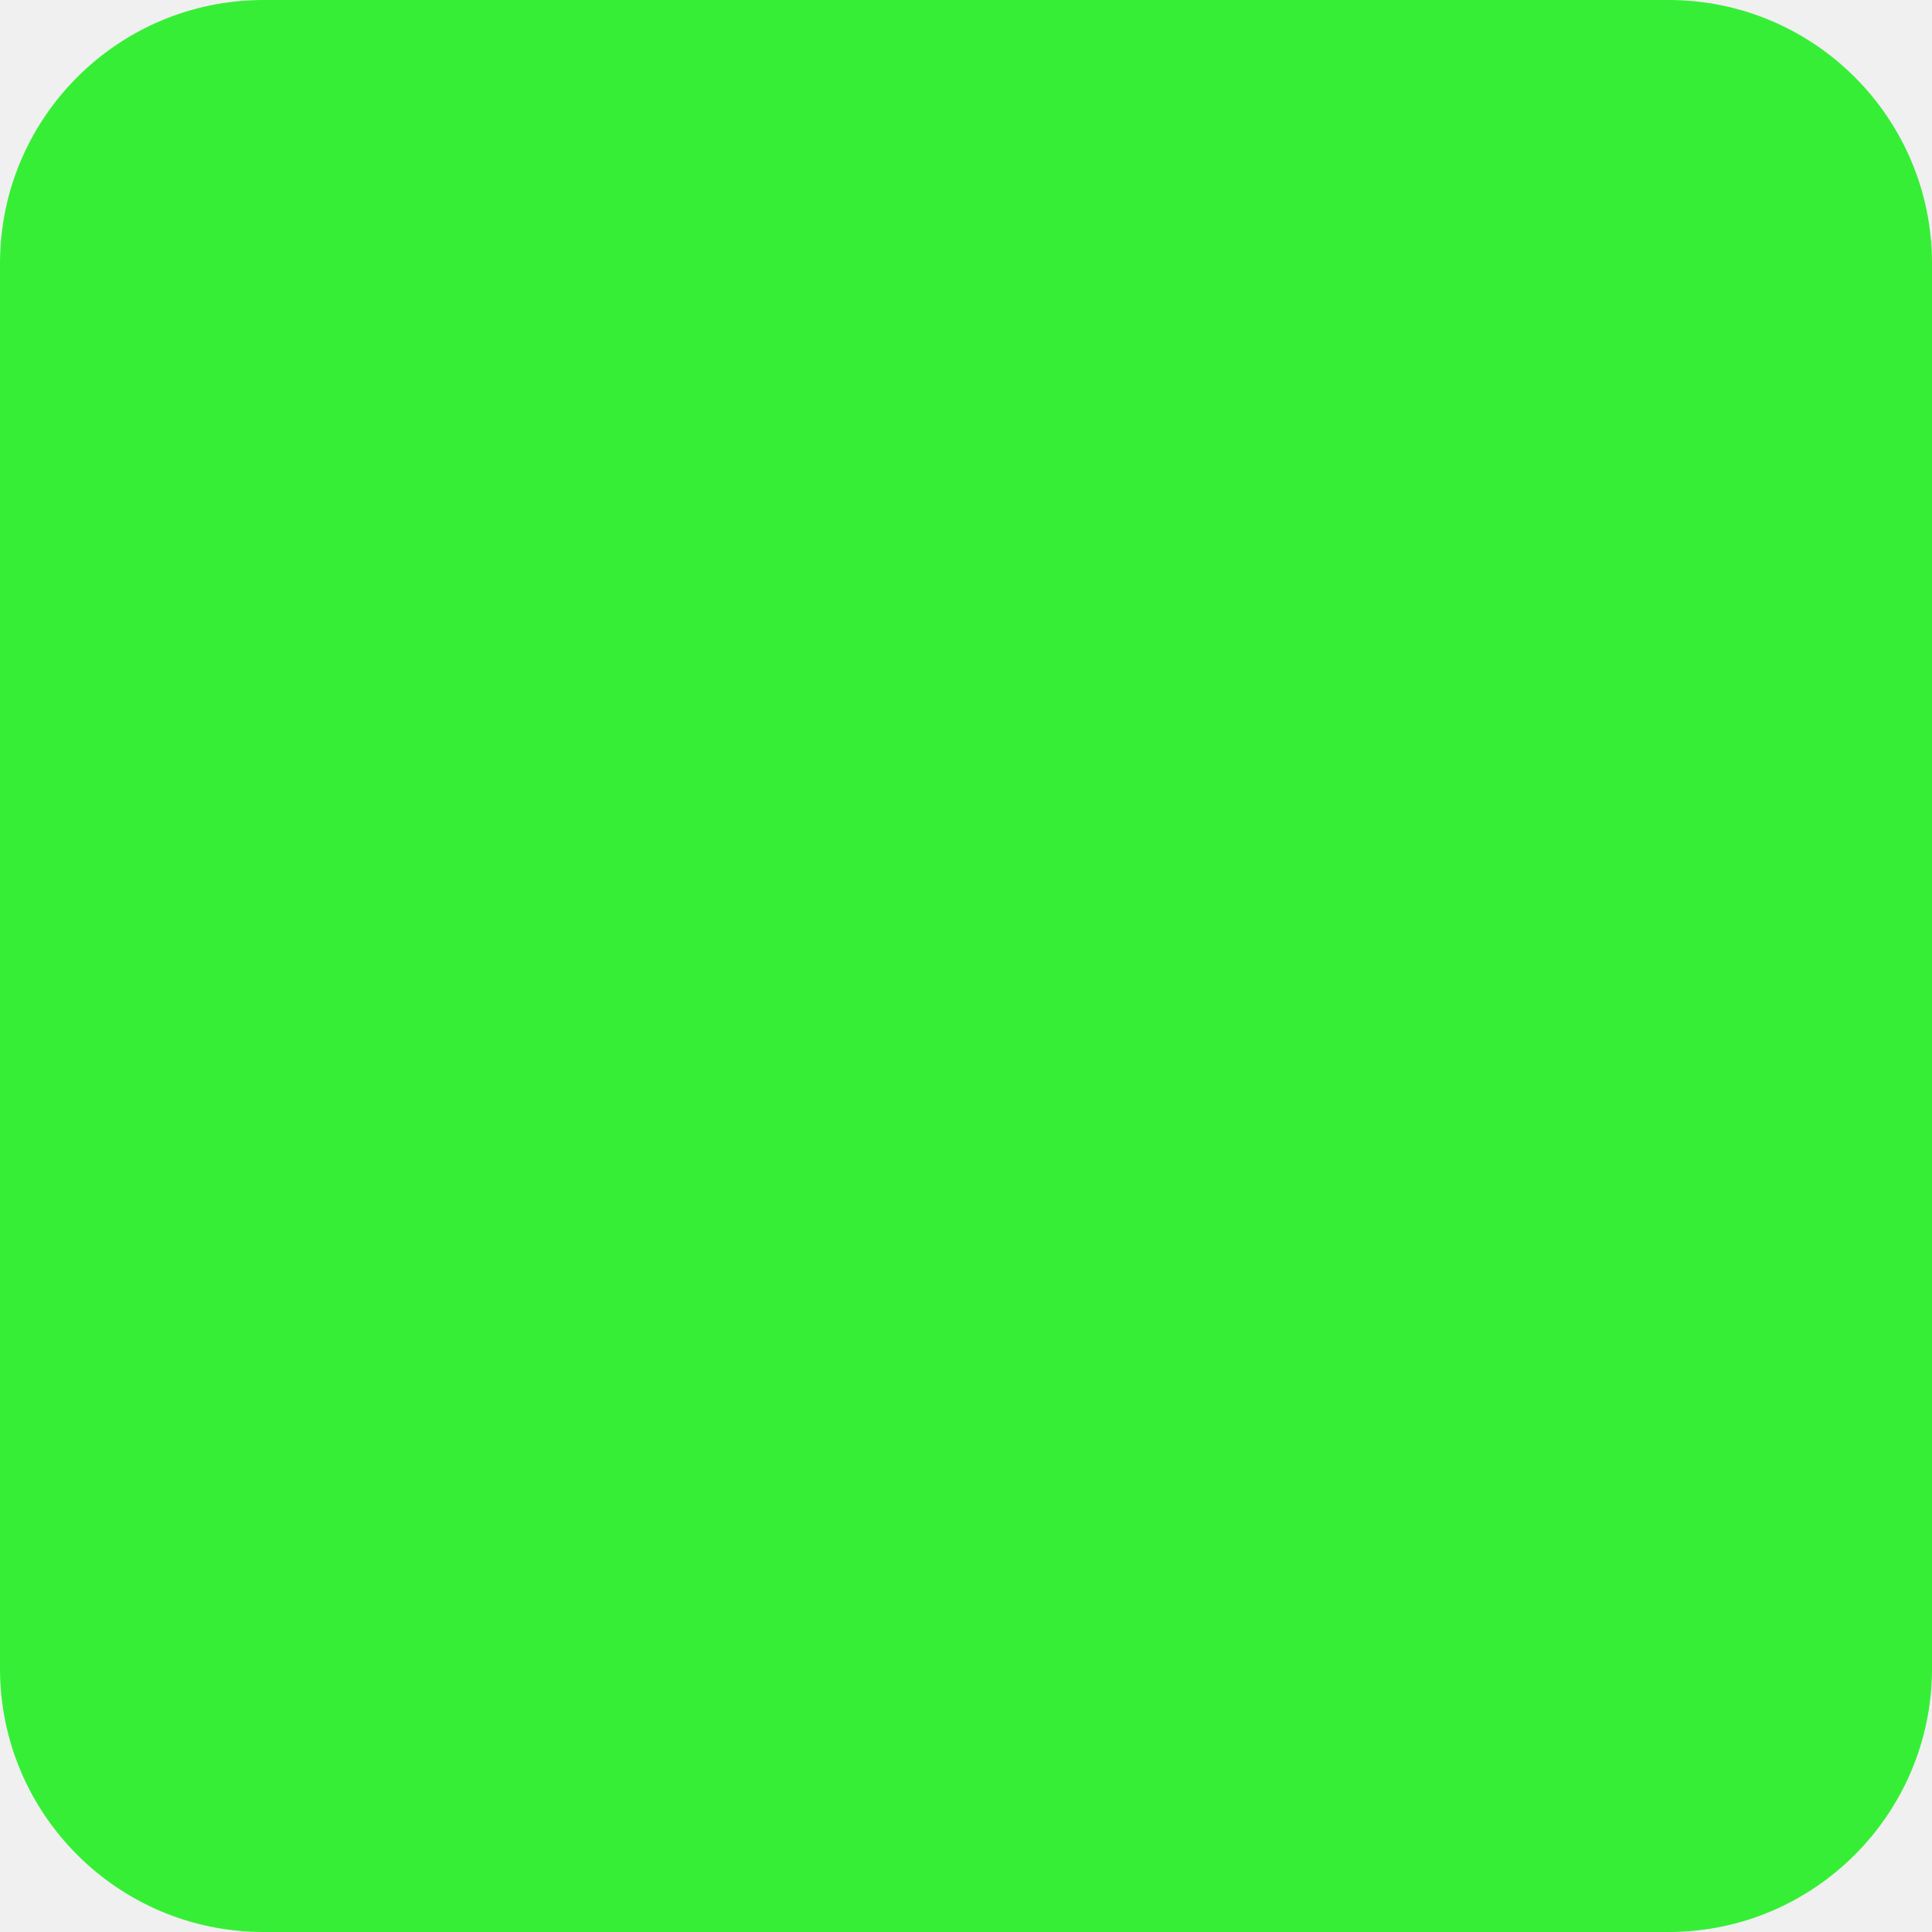
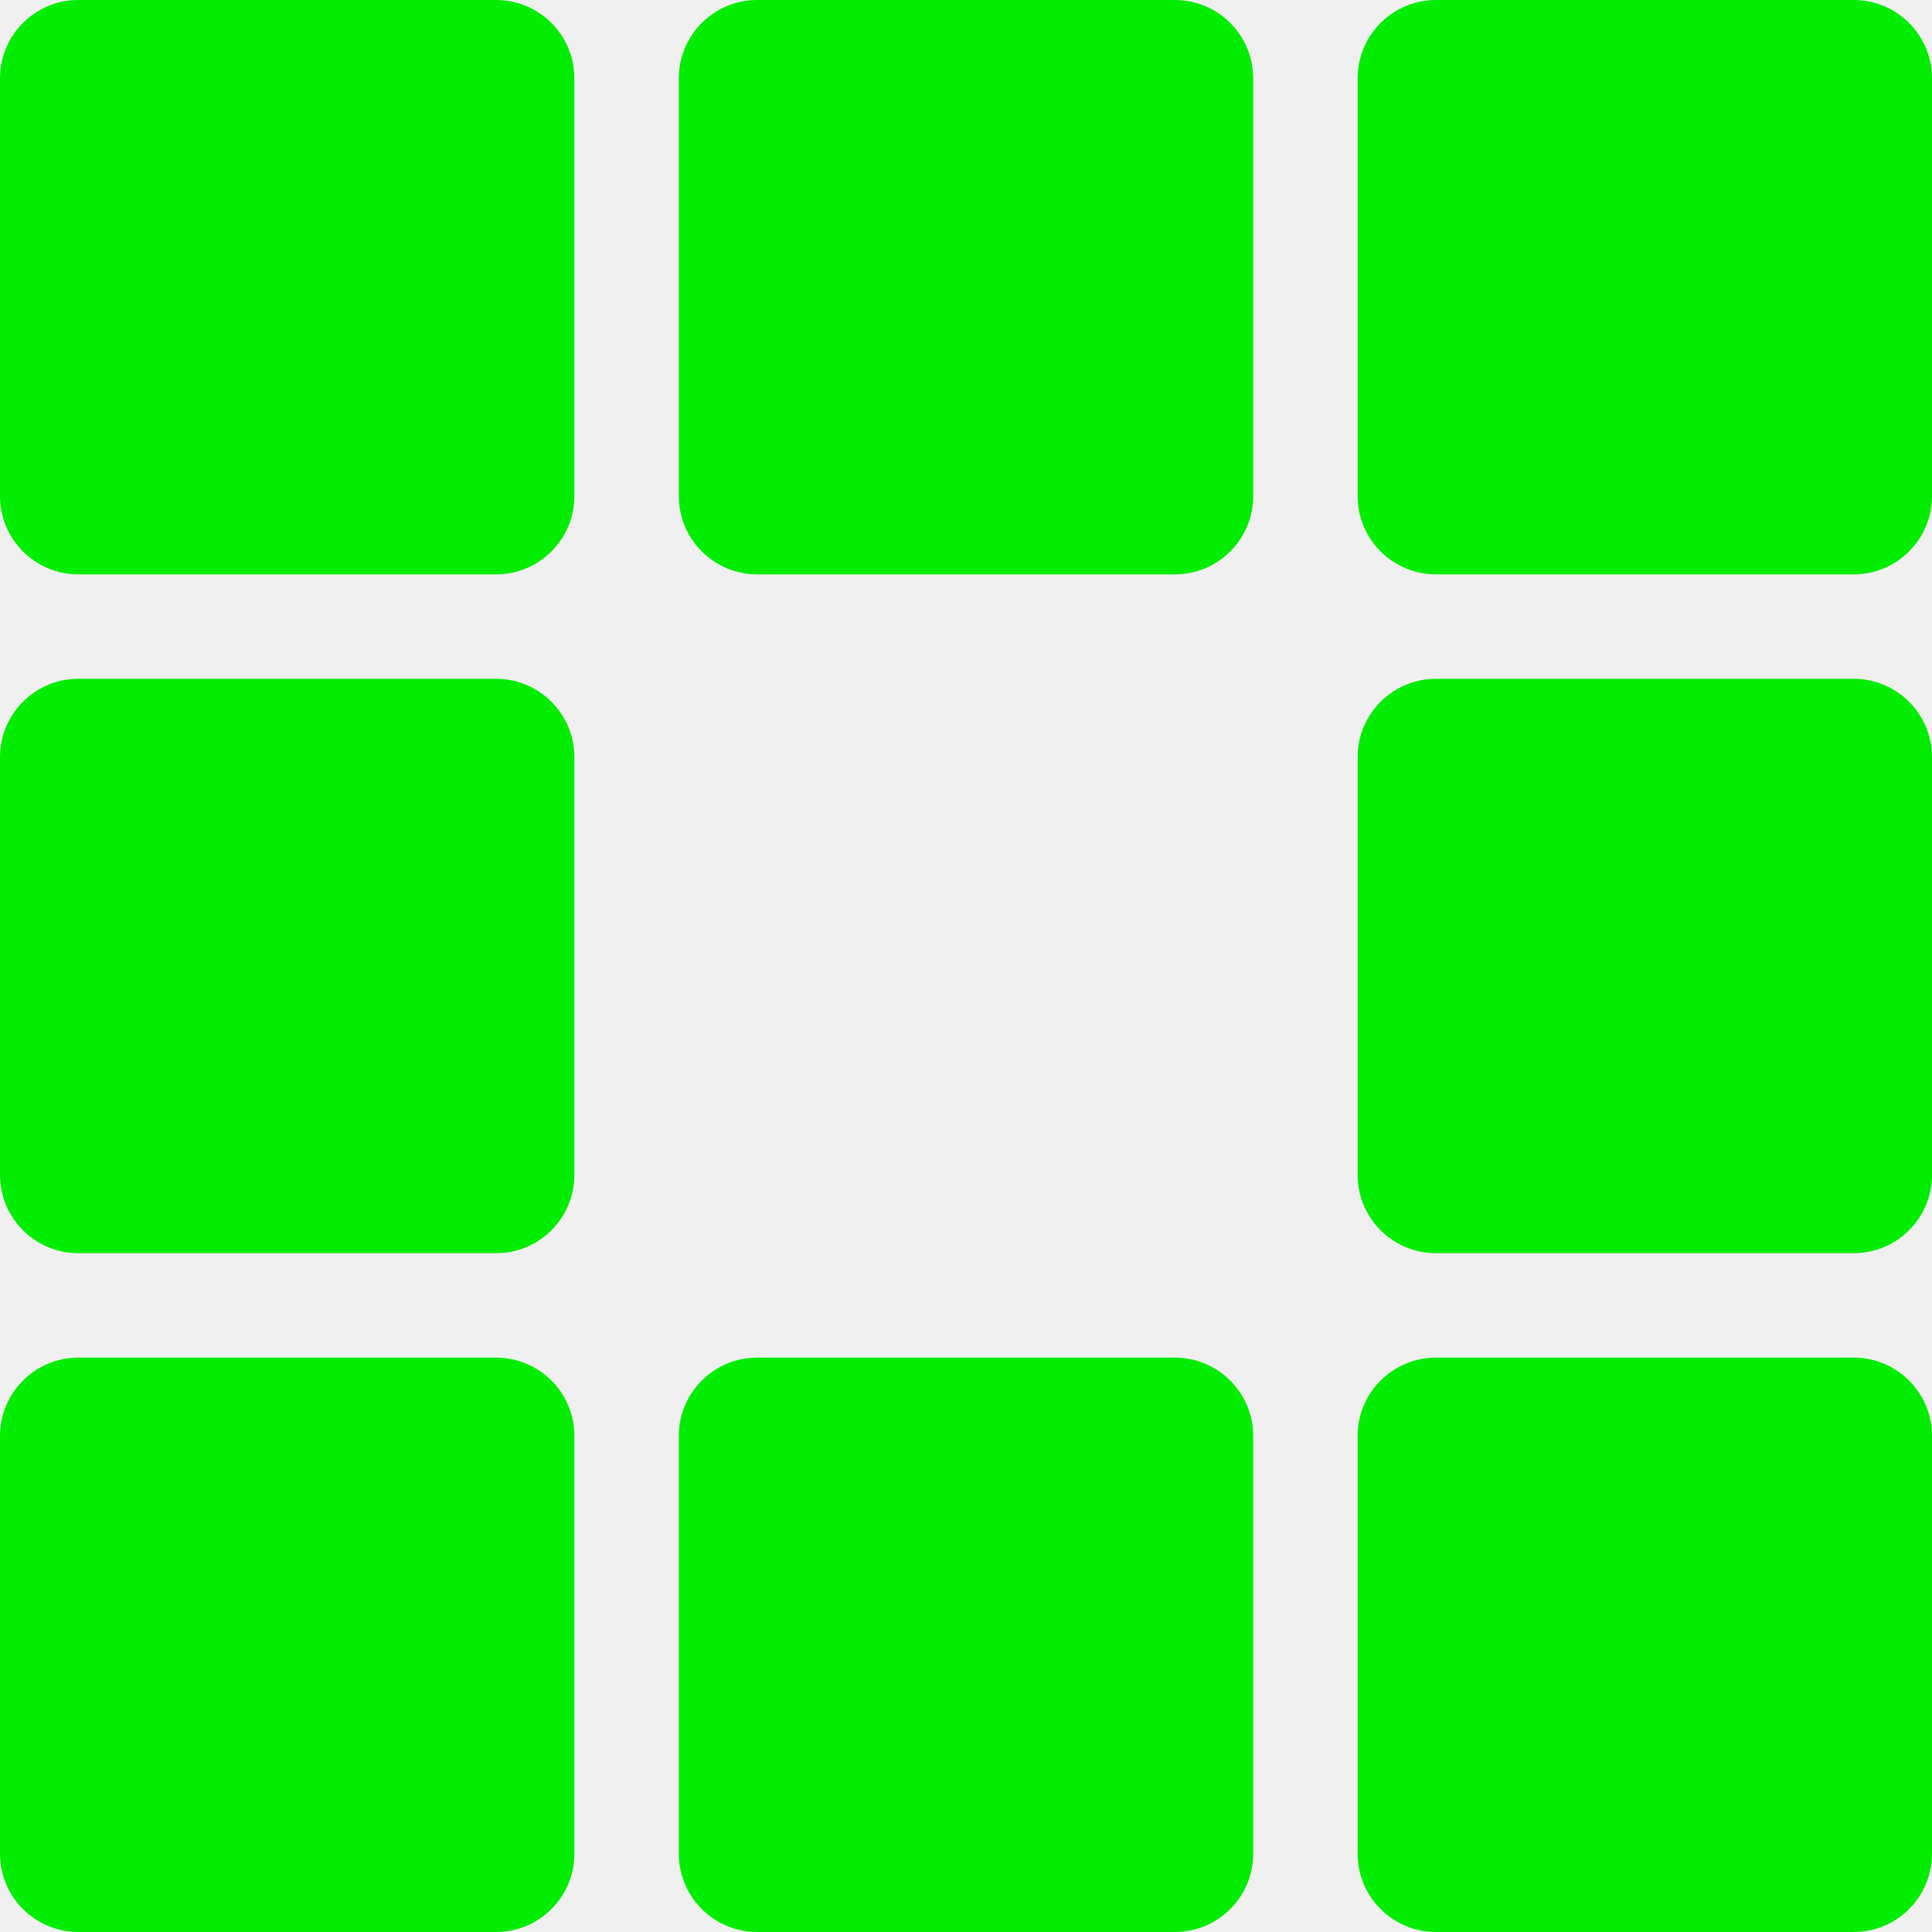
- <svg xmlns="http://www.w3.org/2000/svg" width="11" height="11" viewBox="0 0 11 11" fill="none">
-   <path opacity="0.78" d="M9.5 0H1.5C0.672 0 0 0.672 0 1.5V9.5C0 10.328 0.672 11 1.5 11H9.5C10.328 11 11 10.328 11 9.5V1.5C11 0.672 10.328 0 9.5 0Z" fill="#03ED02" />
+ <svg xmlns="http://www.w3.org/2000/svg" width="37" height="37" viewBox="0 0 37 37" fill="none">
+   <g clip-path="url(#clip0_84_26)">
+     <path d="M9.5 0H1.5C0.672 0 0 0.672 0 1.5V9.5C0 10.328 0.672 11 1.5 11H9.5C10.328 11 11 10.328 11 9.5V1.5C11 0.672 10.328 0 9.5 0Z" fill="#03ED02" />
+     <path d="M35.5 26H27.5C26.672 26 26 26.672 26 27.5V35.5C26 36.328 26.672 37 27.5 37H35.5C36.328 37 37 36.328 37 35.5V27.5C37 26.672 36.328 26 35.5 26Z" fill="#03ED02" />
+     <path d="M35.5 13H27.5C26.672 13 26 13.672 26 14.5V22.5C26 23.328 26.672 24 27.5 24H35.5C36.328 24 37 23.328 37 22.5V14.5C37 13.672 36.328 13 35.5 13Z" fill="#03ED02" />
+     <path d="M22.5 26H14.5C13.672 26 13 26.672 13 27.5V35.5C13 36.328 13.672 37 14.5 37H22.5C23.328 37 24 36.328 24 35.5V27.5C24 26.672 23.328 26 22.5 26Z" fill="#03ED02" />
+     <path d="M9.5 26H1.5C0.672 26 0 26.672 0 27.5V35.5C0 36.328 0.672 37 1.5 37H9.5C10.328 37 11 36.328 11 35.5V27.5C11 26.672 10.328 26 9.5 26Z" fill="#03ED02" />
+     <path d="M9.5 13H1.5C0.672 13 0 13.672 0 14.5V22.5C0 23.328 0.672 24 1.5 24H9.5C10.328 24 11 23.328 11 22.5V14.5C11 13.672 10.328 13 9.5 13Z" fill="#03ED02" />
+     <path d="M35.5 0H27.5C26.672 0 26 0.672 26 1.5V9.5C26 10.328 26.672 11 27.5 11H35.5C36.328 11 37 10.328 37 9.5V1.5C37 0.672 36.328 0 35.5 0Z" fill="#03ED02" />
+     <path d="M22.5 0H14.5C13.672 0 13 0.672 13 1.5V9.5C13 10.328 13.672 11 14.5 11H22.5C23.328 11 24 10.328 24 9.5V1.5C24 0.672 23.328 0 22.5 0Z" fill="#03ED02" />
+   </g>
+   <defs>
+     <clipPath id="clip0_84_26">
+       <rect width="37" height="37" fill="white" />
+     </clipPath>
+   </defs>
</svg>
